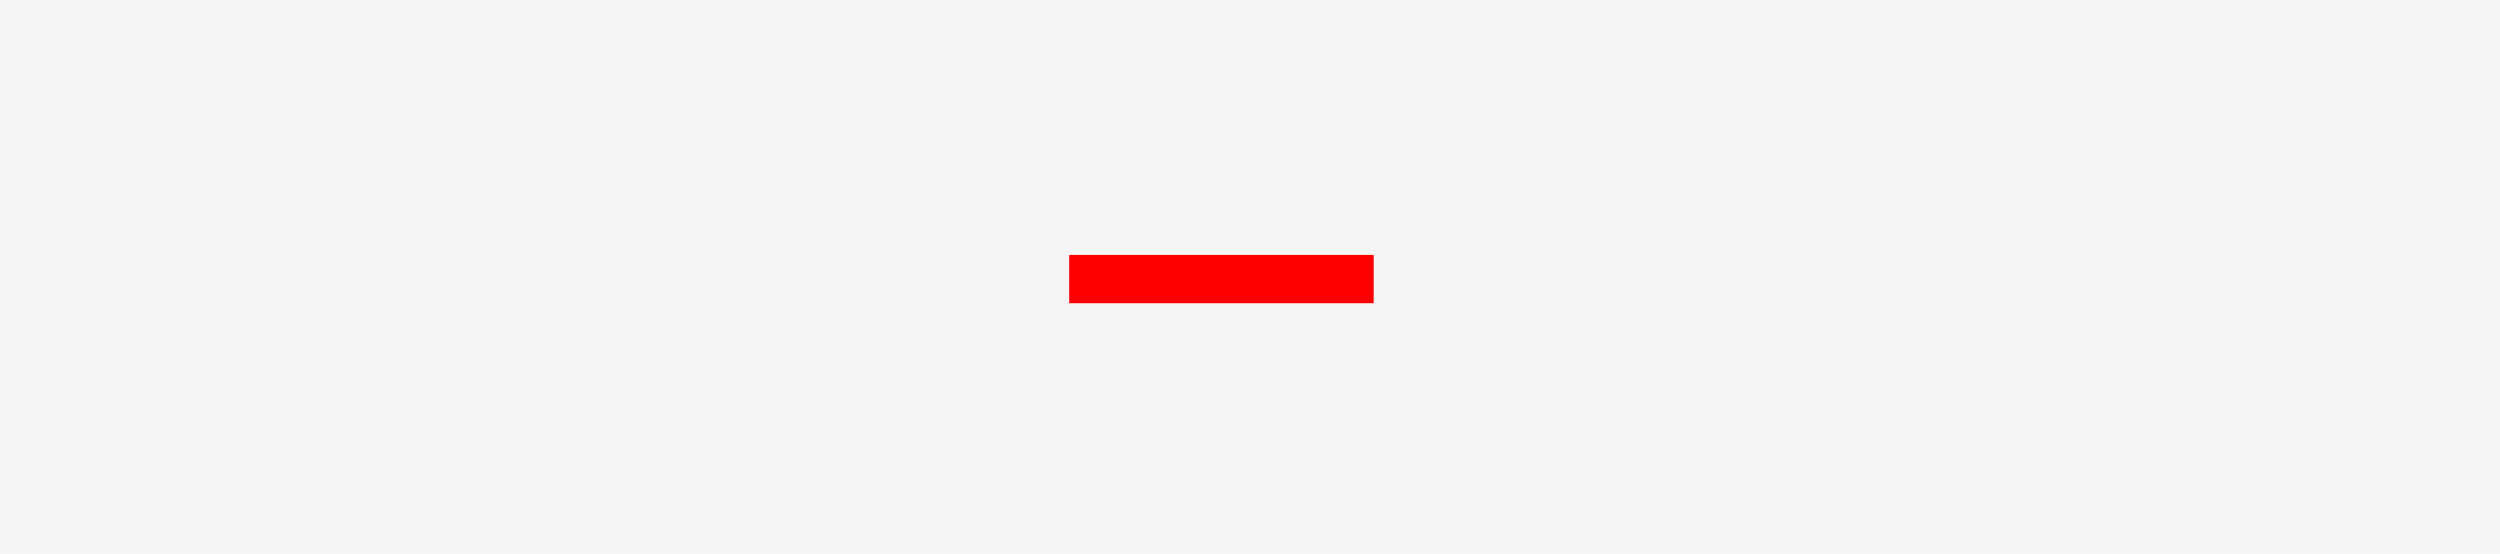
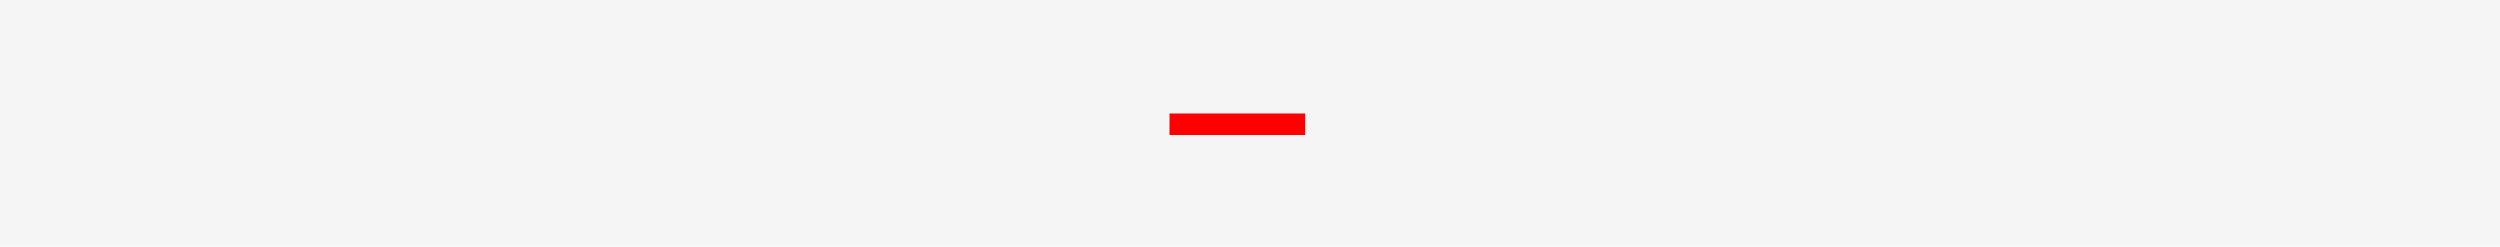
- <svg xmlns="http://www.w3.org/2000/svg" version="1.1" id="Layer_1" x="0px" y="0px" viewBox="0 0 1190.6 263.8" style="enable-background:new 0 0 1190.6 263.8;" xml:space="preserve">
+ <svg xmlns="http://www.w3.org/2000/svg" version="1.1" id="Layer_1" x="0px" y="0px" viewBox="0 0 2674.2 263.8" style="enable-background:new 0 0 2674.2 263.8;" xml:space="preserve">
  <style type="text/css">
	.st0{fill:#F5F5F5;}
	.st1{fill:#010201;stroke:#FF0000;stroke-width:23;stroke-miterlimit:10;}
</style>
-   <rect class="st0" width="1190.6" height="263.8" />
-   <line class="st1" x1="509.2" y1="132.9" x2="654.2" y2="132.9" />
+   <rect class="st0" width="2674.2" height="263.8" />
+   <line class="st1" x1="1251" y1="132.9" x2="1396" y2="132.9" />
</svg>
